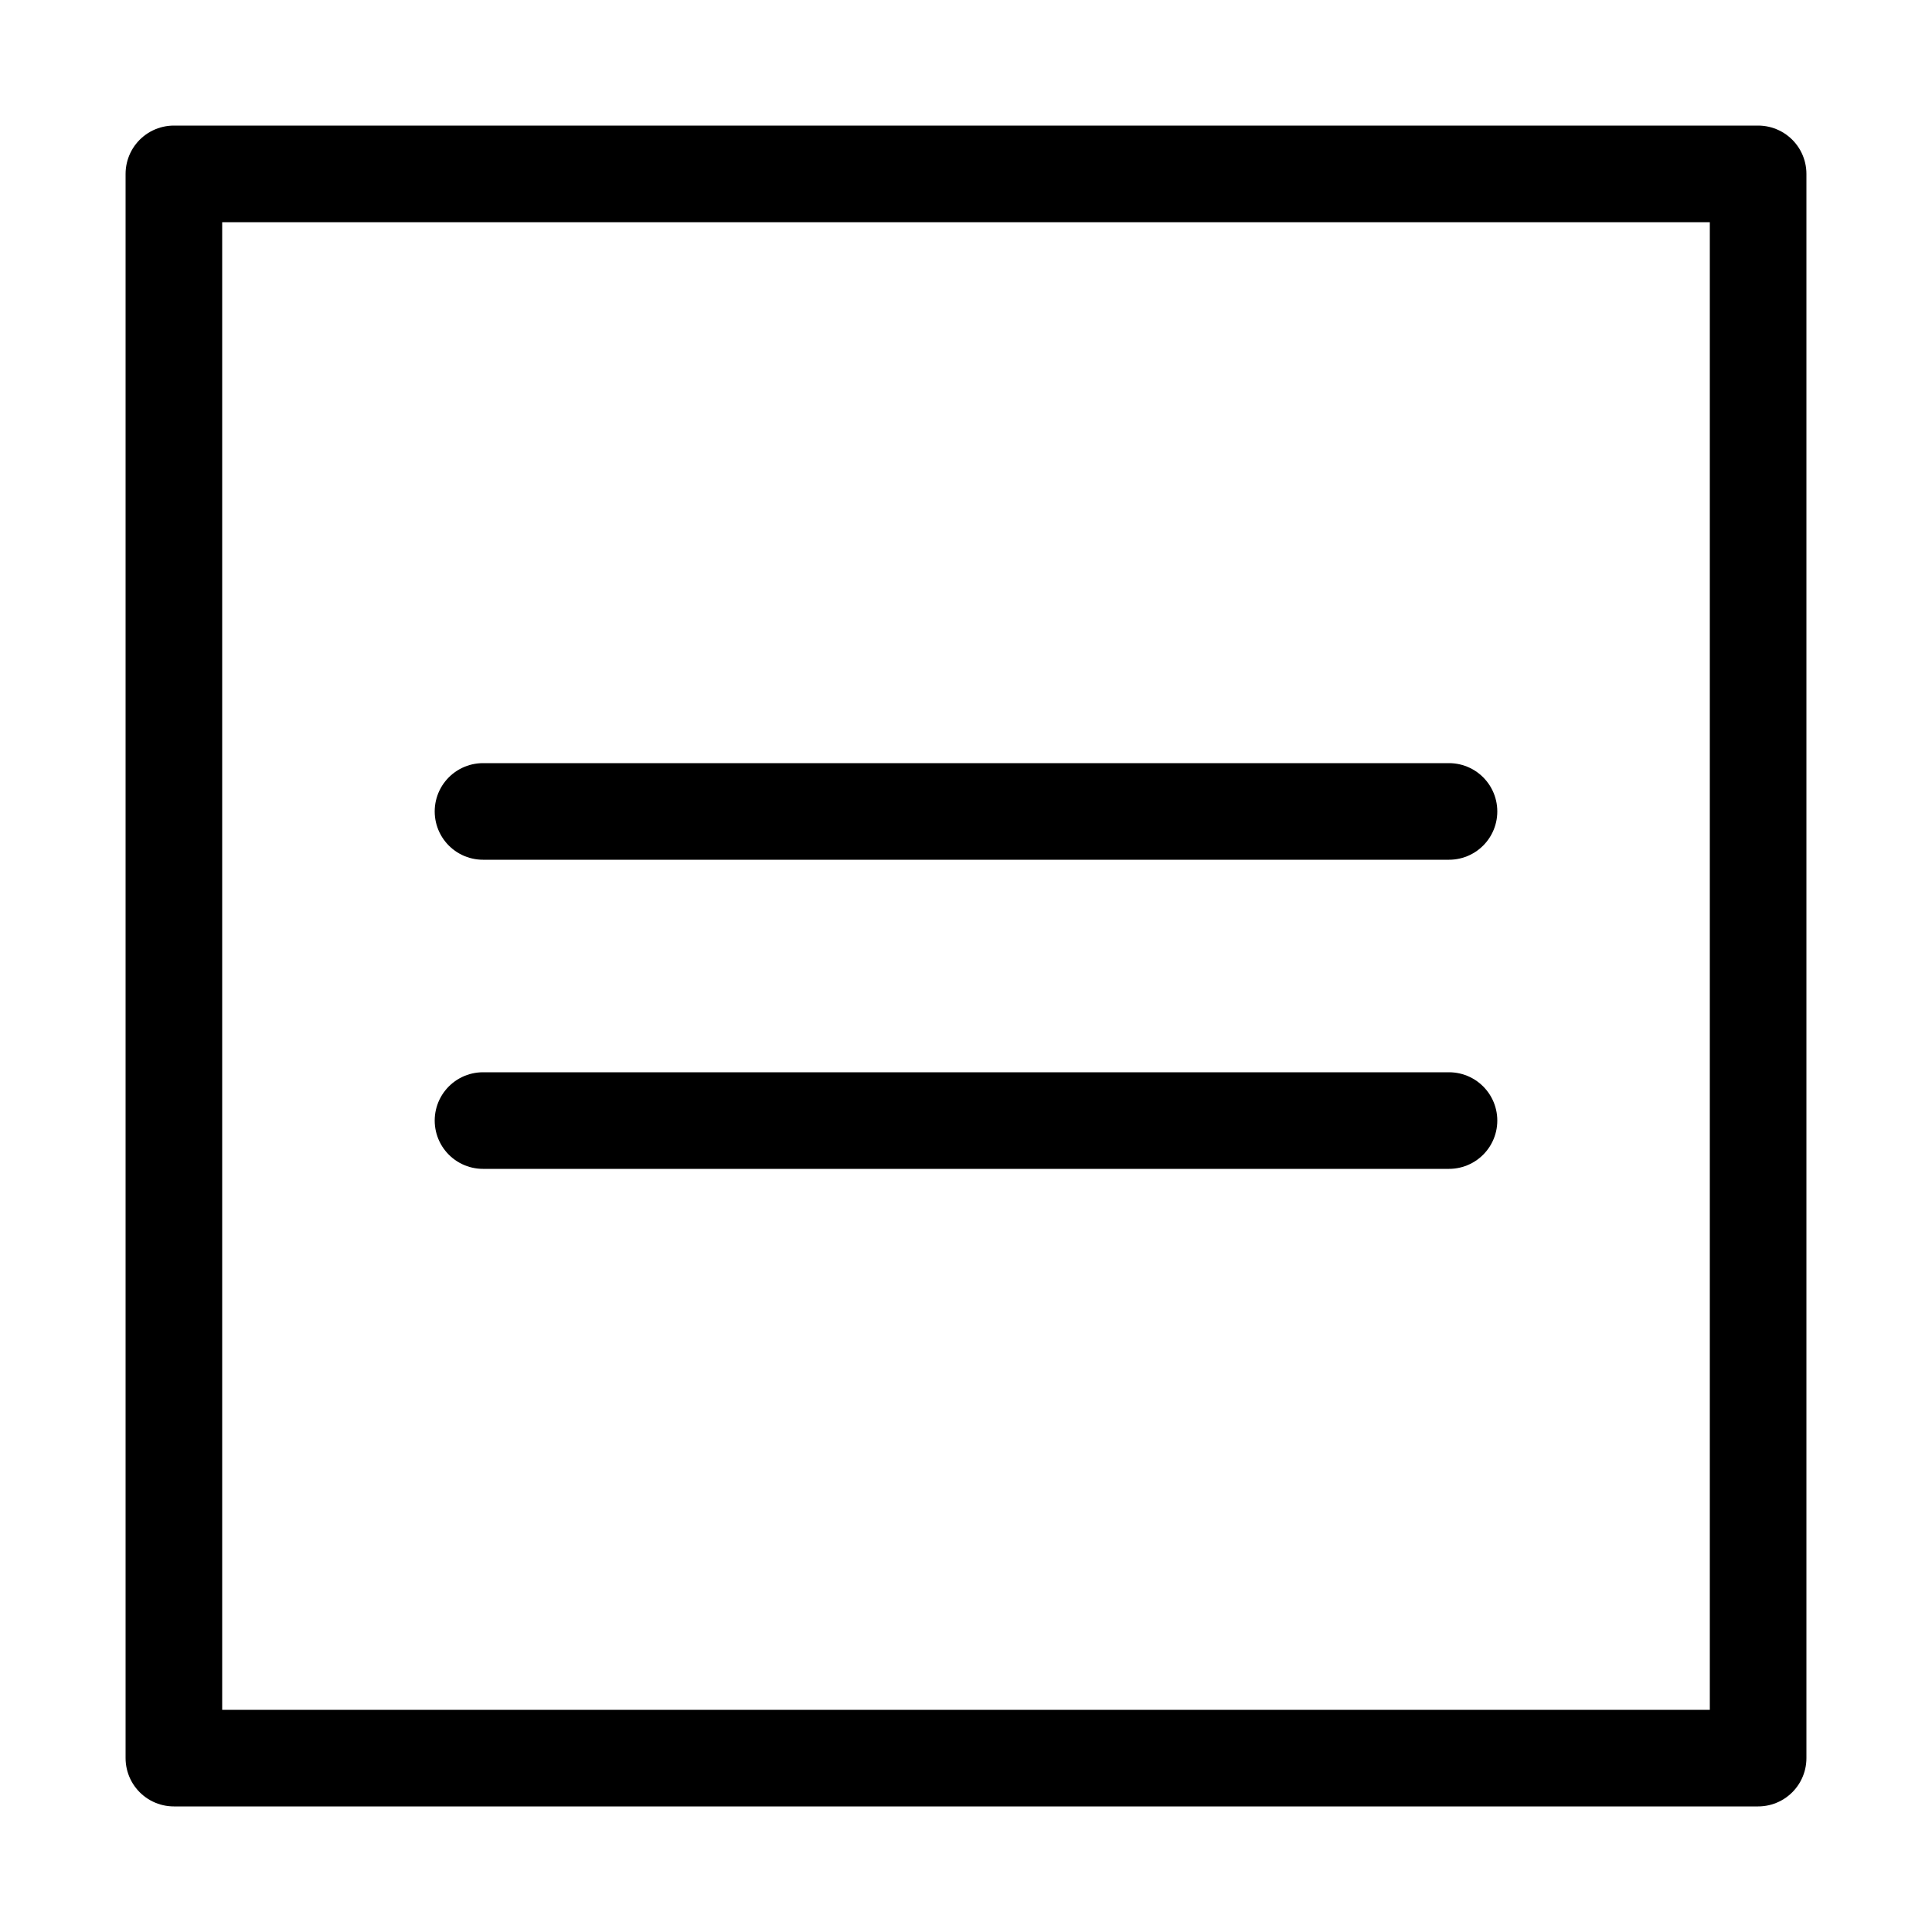
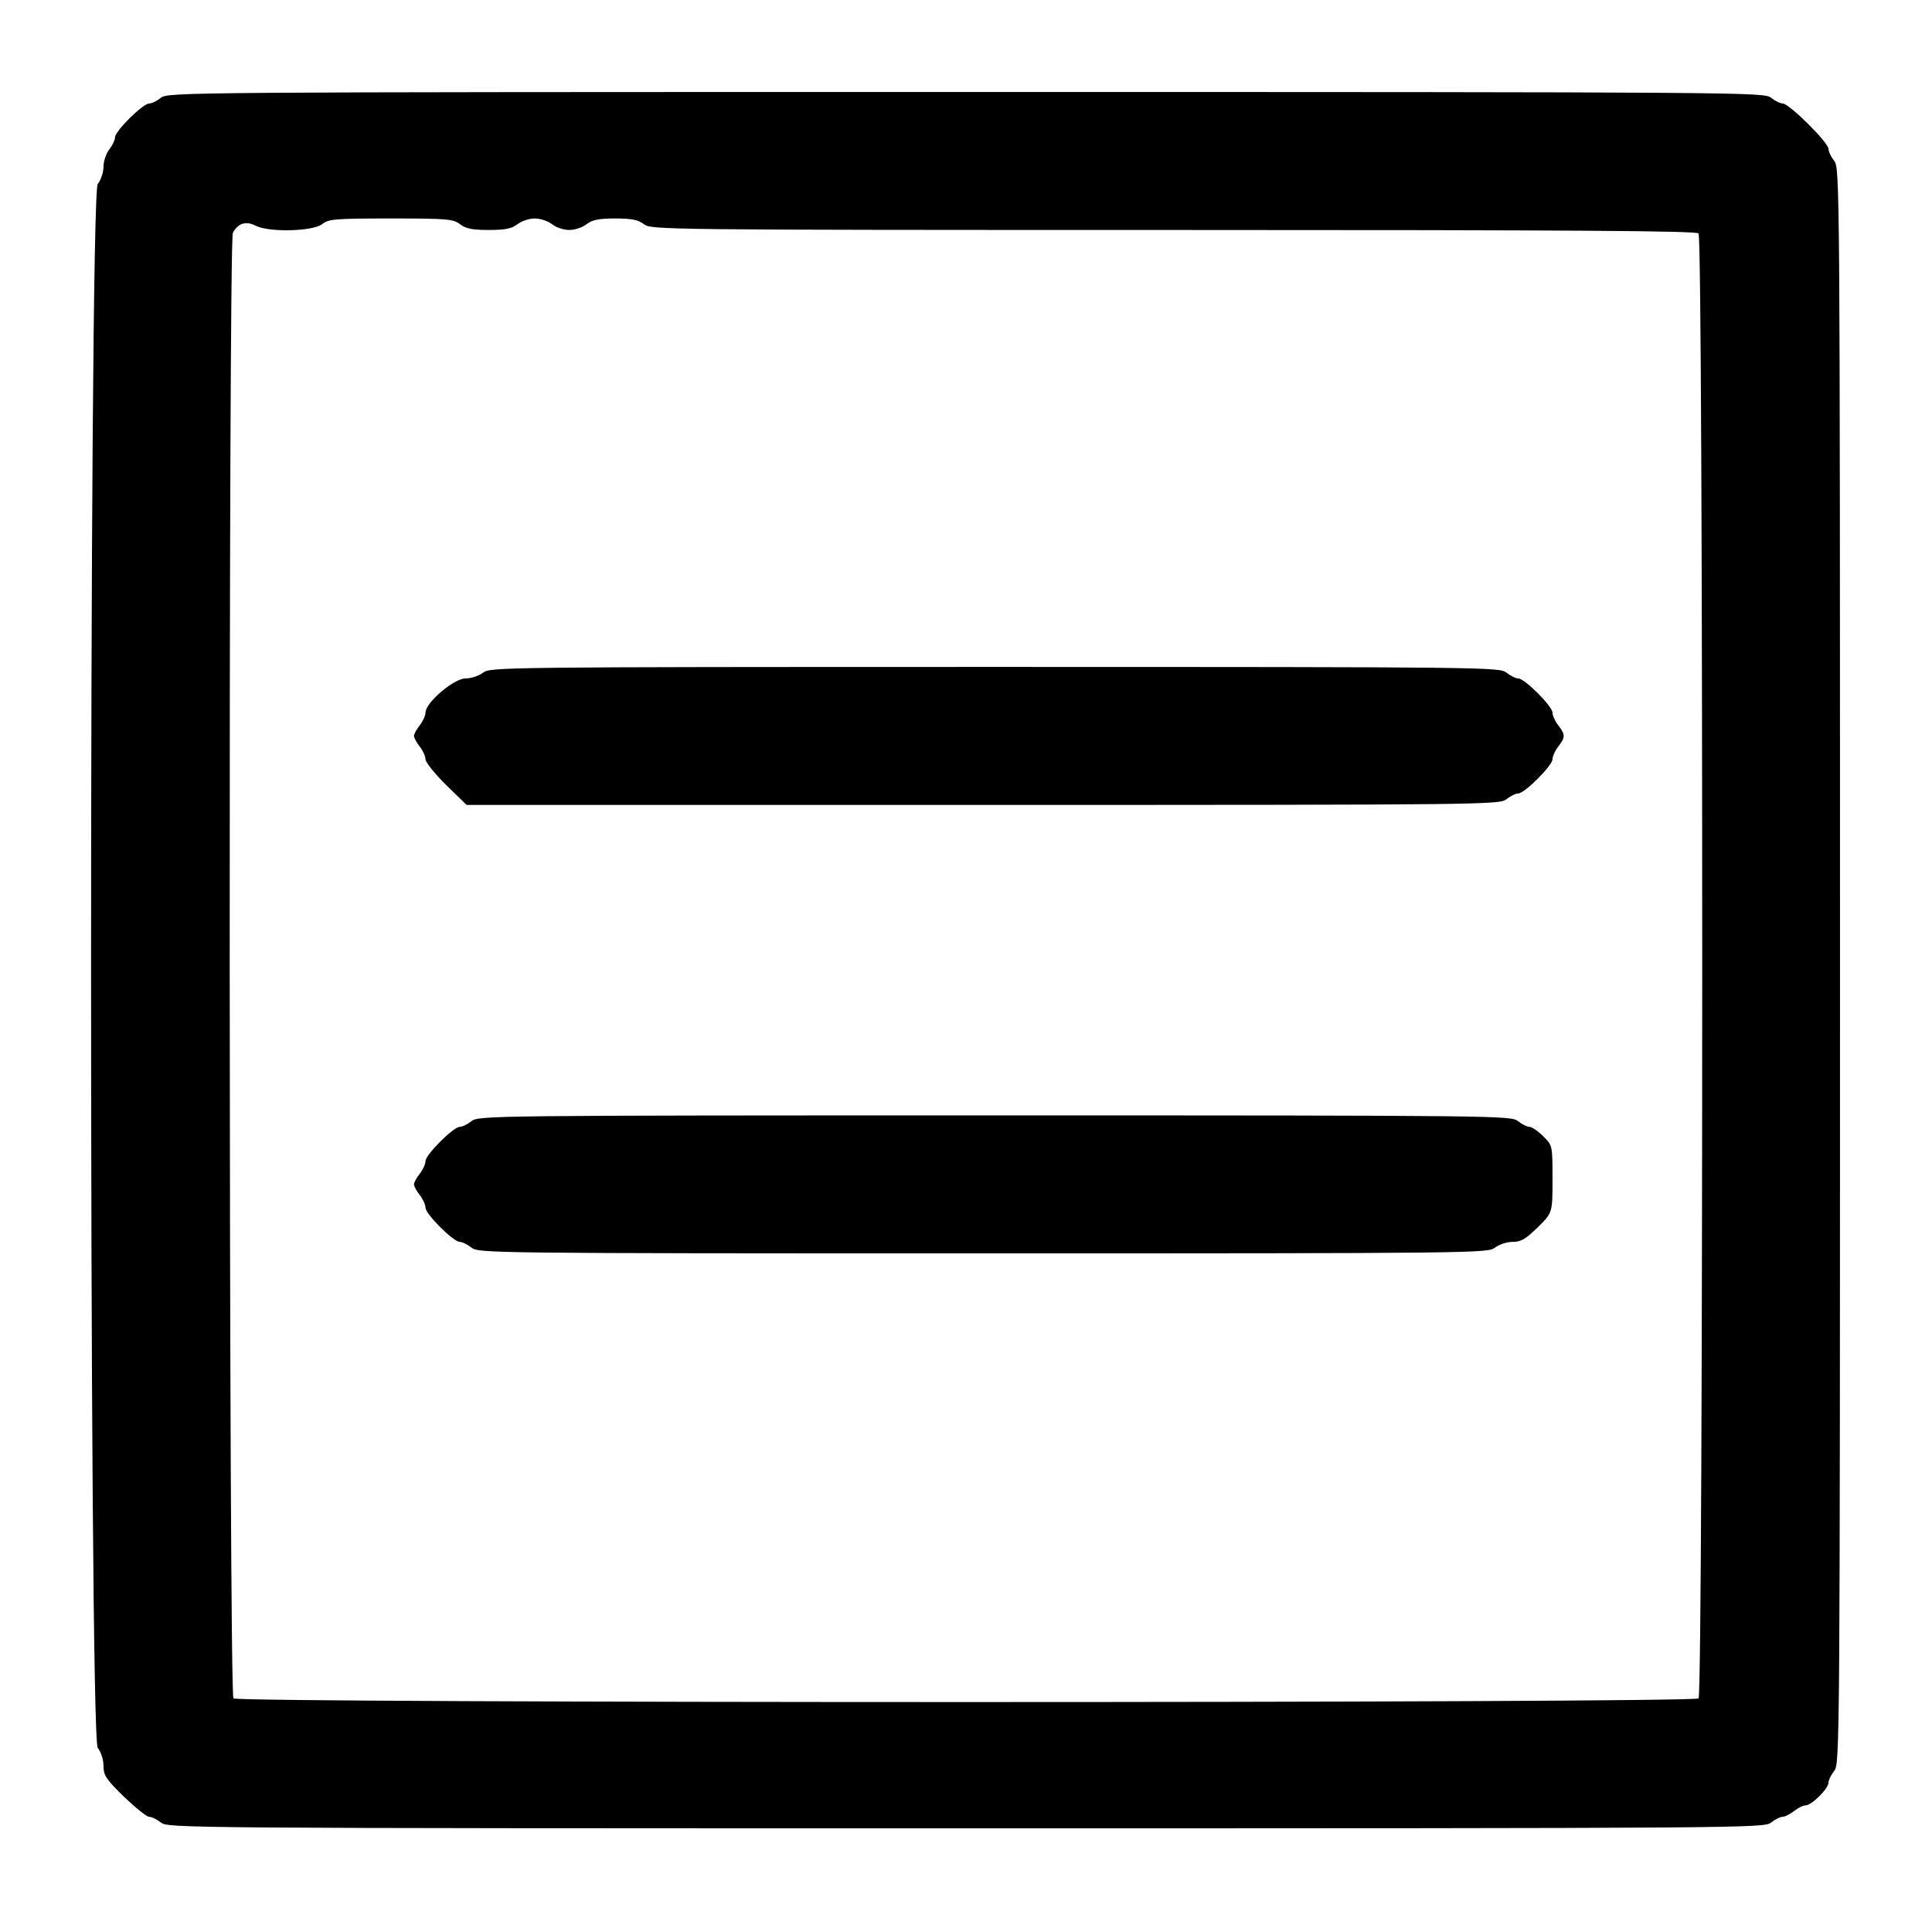
- <svg xmlns="http://www.w3.org/2000/svg" viewBox="0 0 100 100" width="100" height="100">
-   <g fill="none" stroke="#000" stroke-width="5" stroke-linejoin="round" stroke-linecap="round">
-     <rect x="9" y="9" width="82" height="82" />
-     <path d="M25,42 L75,42 M25,58 L75,58" />
+ <svg xmlns="http://www.w3.org/2000/svg" version="1.0" width="672pt" height="668pt" viewBox="0 0 672 668" preserveAspectRatio="xMidYMid meet">
+   <g transform="translate(0,668) scale(0.1,-0.1)" fill="#000000" stroke="none">
+     <path d="M560 6340 c-14 -11 -32 -20 -41 -20 -22 0 -119 -96 -119 -118 0 -9 -9 -28 -20 -42 -11 -14 -20 -41 -20 -60 0 -19 -9 -46 -20 -60 -31 -39 -31 -5401 0 -5440 11 -14 20 -41 20 -62 0 -34 8 -46 71 -108 40 -38 79 -70 88 -70 9 0 27 -9 41 -20 25 -19 61 -20 2800 -20 2739 0 2775 1 2800 20 14 11 32 20 40 20 8 0 26 9 40 20 14 11 32 20 41 20 20 0 79 58 79 79 0 9 9 27 20 41 19 25 20 61 20 2800 0 2739 -1 2775 -20 2800 -11 14 -20 33 -20 42 0 22 -137 158 -159 158 -9 0 -27 9 -41 20 -25 19 -61 20 -2800 20 -2739 0 -2775 -1 -2800 -20z m1040 -440 c20 -15 41 -20 100 -20 59 0 80 5 100 20 14 11 40 20 60 20 20 0 46 -9 60 -20 14 -11 40 -20 60 -20 20 0 46 9 60 20 20 15 41 20 100 20 59 0 80 -5 100 -20 25 -19 54 -20 1840 -20 1399 0 1819 -3 1828 -12 17 -17 17 -5079 0 -5096 -17 -17 -5079 -17 -5096 0 -16 16 -18 5069 -2 5098 18 34 46 42 79 25 47 -24 198 -20 231 5 23 18 42 20 240 20 198 0 217 -2 240 -20z" />
+     <path d="M1680 4340 c-14 -11 -41 -20 -61 -20 -40 0 -139 -84 -139 -119 0 -10 -9 -30 -20 -44 -11 -14 -20 -30 -20 -37 0 -7 9 -23 20 -37 11 -14 20 -34 20 -44 0 -11 32 -50 71 -89 l72 -70 1796 0 c1767 0 1796 1 1821 20 14 11 32 20 41 20 22 0 119 97 119 119 0 10 9 30 20 44 25 32 25 42 0 74 -11 14 -20 34 -20 44 0 22 -97 119 -119 119 -9 0 -27 9 -41 20 -25 19 -53 20 -1780 20 -1727 0 -1755 -1 -1780 -20z" />
+     <path d="M1640 2780 c-14 -11 -32 -20 -41 -20 -22 0 -119 -97 -119 -119 0 -10 -9 -30 -20 -44 -11 -14 -20 -30 -20 -37 0 -7 9 -23 20 -37 11 -14 20 -34 20 -44 0 -22 97 -119 119 -119 9 0 27 -9 41 -20 25 -19 53 -20 1780 -20 1727 0 1755 1 1780 20 14 11 41 20 61 20 29 0 45 9 87 50 52 51 52 51 52 168 0 118 0 118 -33 150 -18 18 -39 32 -47 32 -8 0 -26 9 -40 20 -25 19 -54 20 -1820 20 -1766 0 -1795 -1 -1820 -20z" />
  </g>
</svg>
